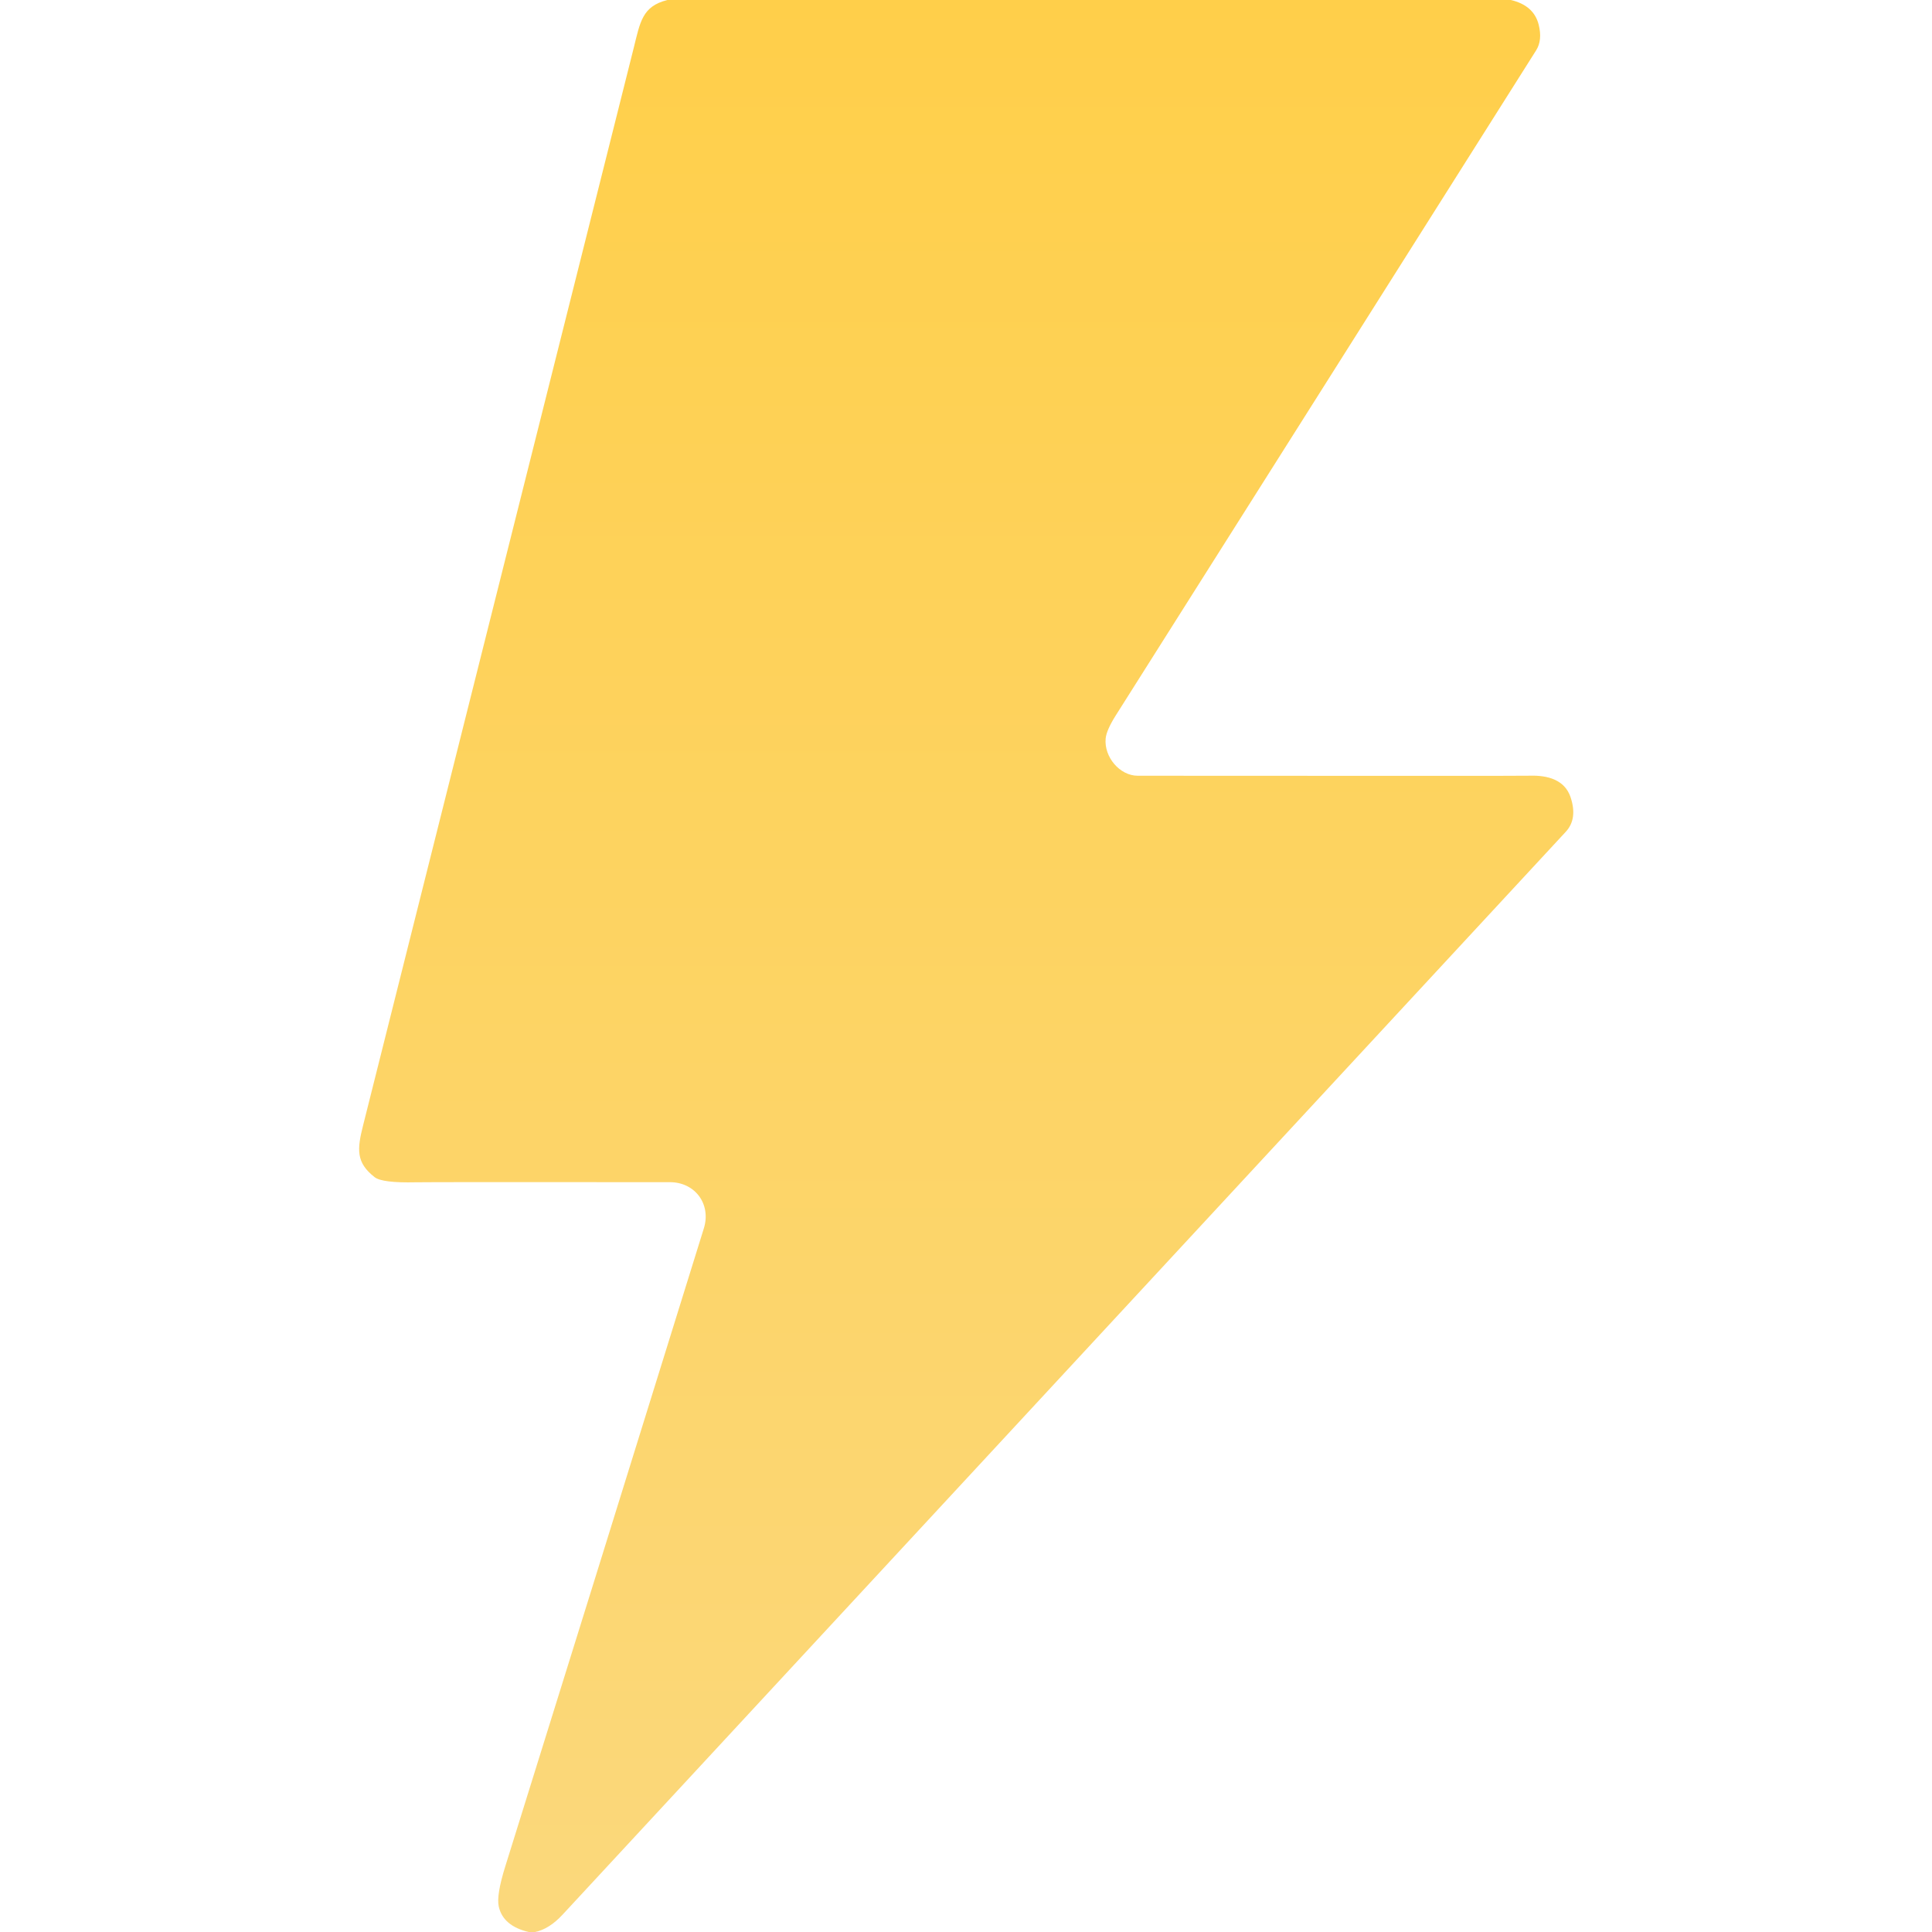
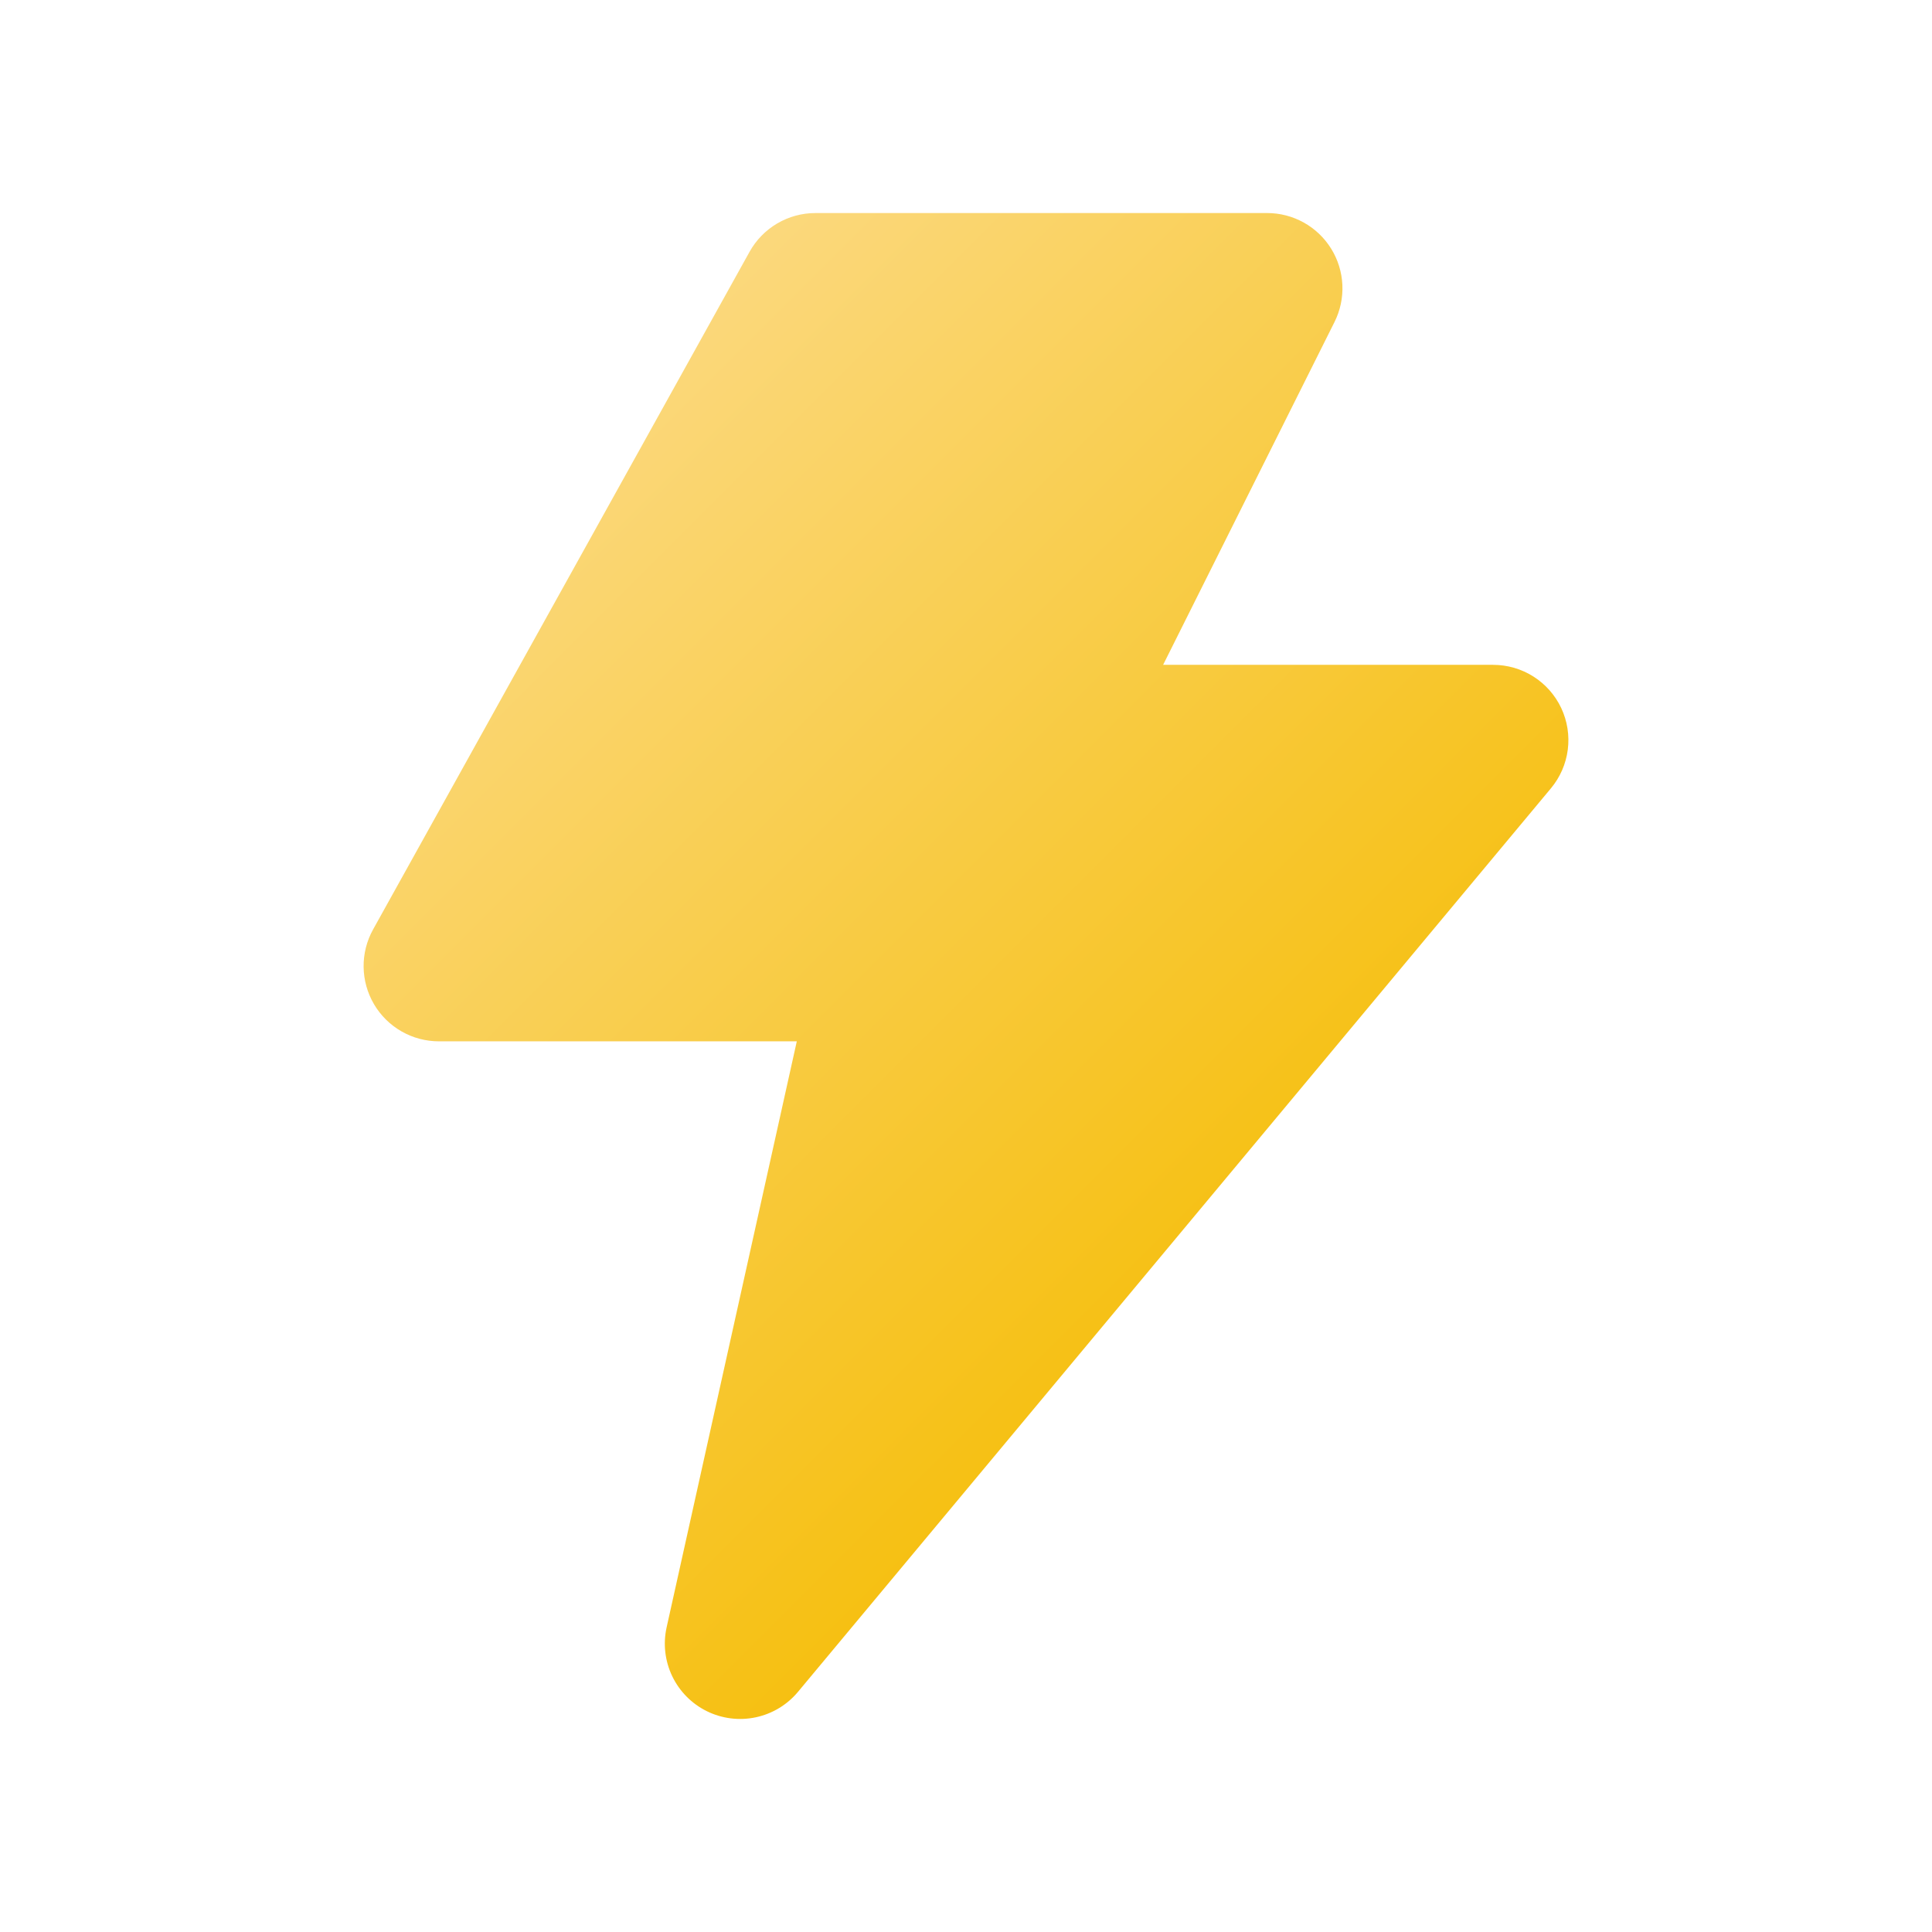
<svg xmlns="http://www.w3.org/2000/svg" width="512" height="512" viewBox="0 0 512 512" fill="none">
-   <path d="M400.39 0C404.436 0.947 406.893 3.117 407.76 6.51C408.453 9.257 408.233 11.53 407.1 13.33C372.046 68.83 334.923 127.563 295.73 189.53C294.056 192.177 293.15 194.237 293.01 195.71C292.55 200.6 296.74 205.58 301.51 205.58C369.283 205.627 403.936 205.623 405.47 205.57C410.18 205.43 414.68 206.67 416.22 211.27C417.493 215.09 417.066 218.147 414.94 220.44C382.5 255.467 293.893 351.11 149.12 507.37C146.733 509.95 144.293 511.493 141.8 512H140.09C135.583 510.927 132.946 508.683 132.18 505.27C131.726 503.277 132.306 499.707 133.92 494.56C147.9 449.78 165.436 393.433 186.53 325.52C188.52 319.11 184.2 313.29 177.53 313.29C135.13 313.257 112.67 313.267 110.15 313.32C104.236 313.453 100.613 313 99.279 311.96C94.32 308.09 94.609 304.57 96.24 298.17C97.779 292.117 121.673 196.99 167.92 12.79C169.65 5.89 170.15 1.66 176.88 0H400.39Z" fill="url(#paint0_linear_381_88)" />
+   <path d="M413.763 187.683C412.154 184.246 409.599 181.34 406.397 179.304C403.194 177.268 399.478 176.188 395.684 176.189H308.241L353.659 85.334C355.179 82.293 355.896 78.913 355.743 75.516C355.59 72.12 354.572 68.819 352.785 65.926C350.997 63.033 348.501 60.645 345.532 58.989C342.562 57.332 339.219 56.461 335.819 56.459H216.09C212.532 56.459 209.039 57.41 205.973 59.214C202.907 61.017 200.378 63.607 198.649 66.716L98.874 246.31C97.185 249.348 96.319 252.774 96.361 256.25C96.403 259.725 97.352 263.129 99.114 266.125C100.876 269.121 103.39 271.605 106.407 273.33C109.424 275.056 112.839 275.964 116.315 275.963H211.161L176.659 431.272C175.693 435.638 176.22 440.201 178.157 444.231C180.095 448.26 183.329 451.522 187.341 453.494C191.354 455.466 195.913 456.033 200.286 455.105C204.66 454.176 208.595 451.806 211.46 448.374L411.009 208.915C413.438 206.003 414.987 202.46 415.475 198.7C415.962 194.939 415.369 191.118 413.763 187.683Z" fill="url(#paint0_linear_383_139)" />
  <defs>
-     <linearGradient id="paint0_linear_381_88" x1="256.055" y1="0" x2="256.055" y2="512" gradientUnits="userSpaceOnUse">
-       <stop stop-color="#FFCF4A" />
-       <stop offset="1" stop-color="#FBD87C" />
+     <linearGradient id="paint0_linear_383_139" x1="137.128" y1="127.16" x2="334.961" y2="324.993" gradientUnits="userSpaceOnUse">
+       <stop stop-color="#FBD87C" />
+       <stop offset="1" stop-color="#F6C012" />
    </linearGradient>
  </defs>
</svg>
